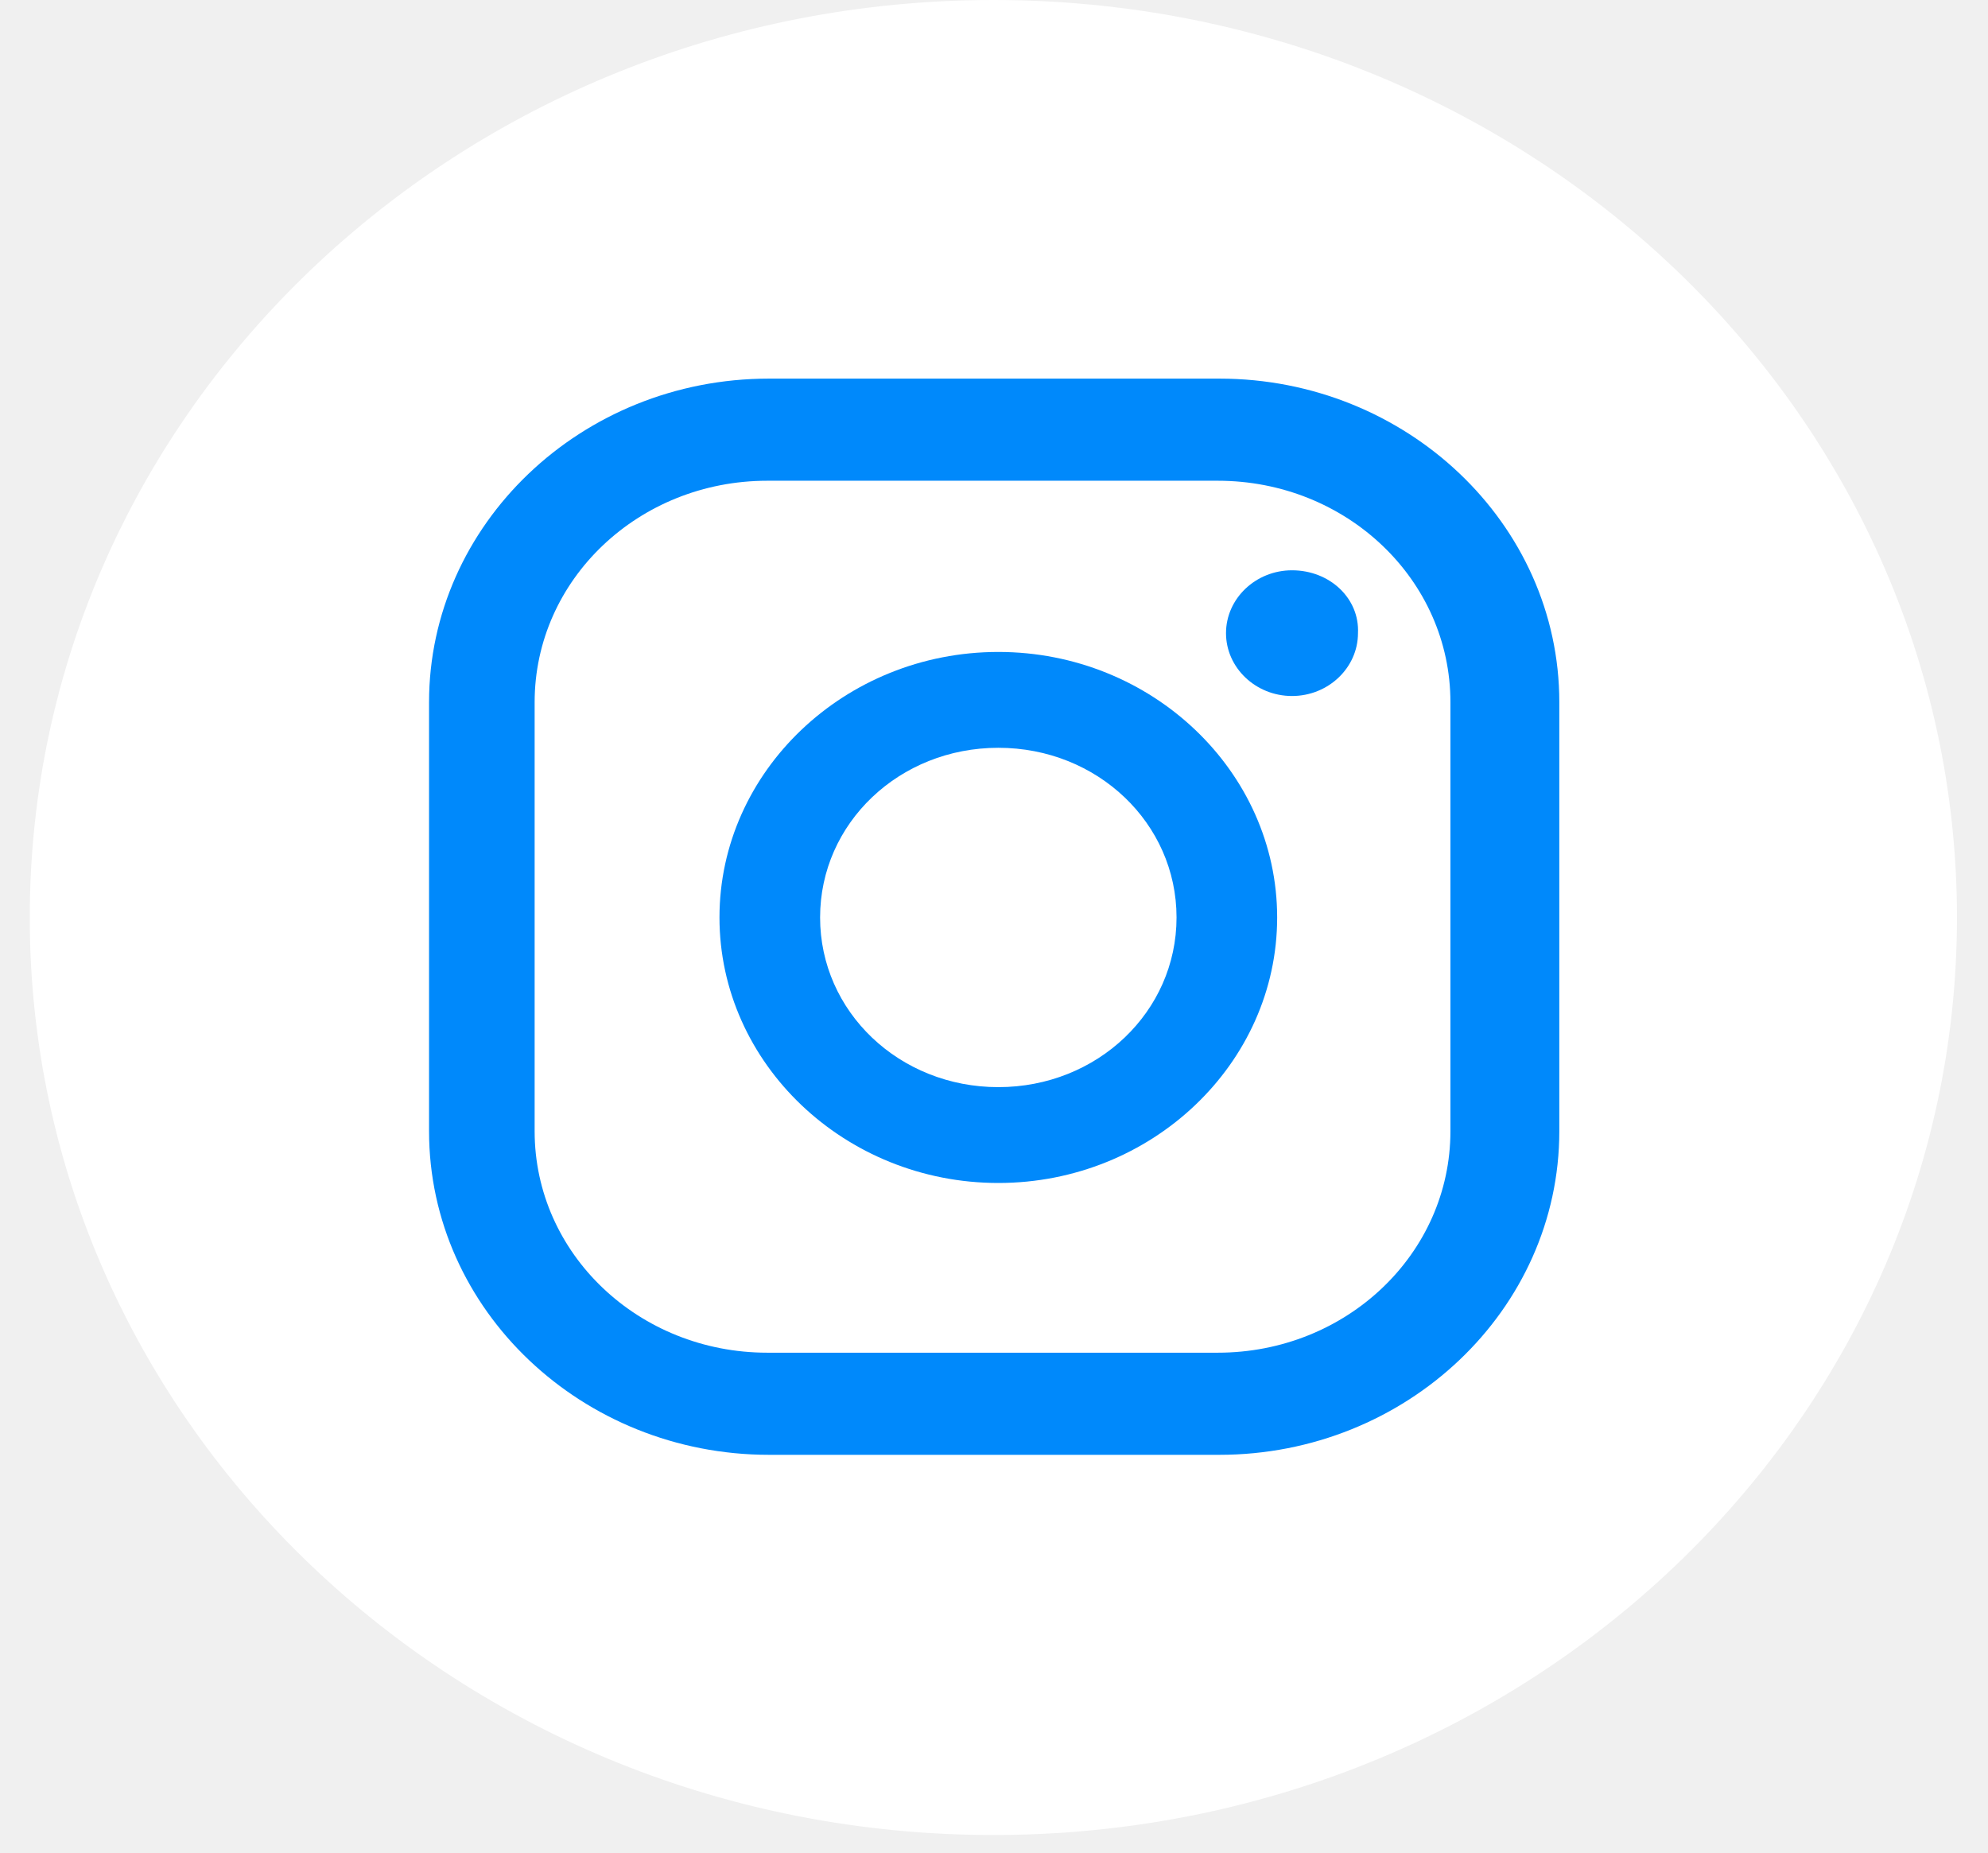
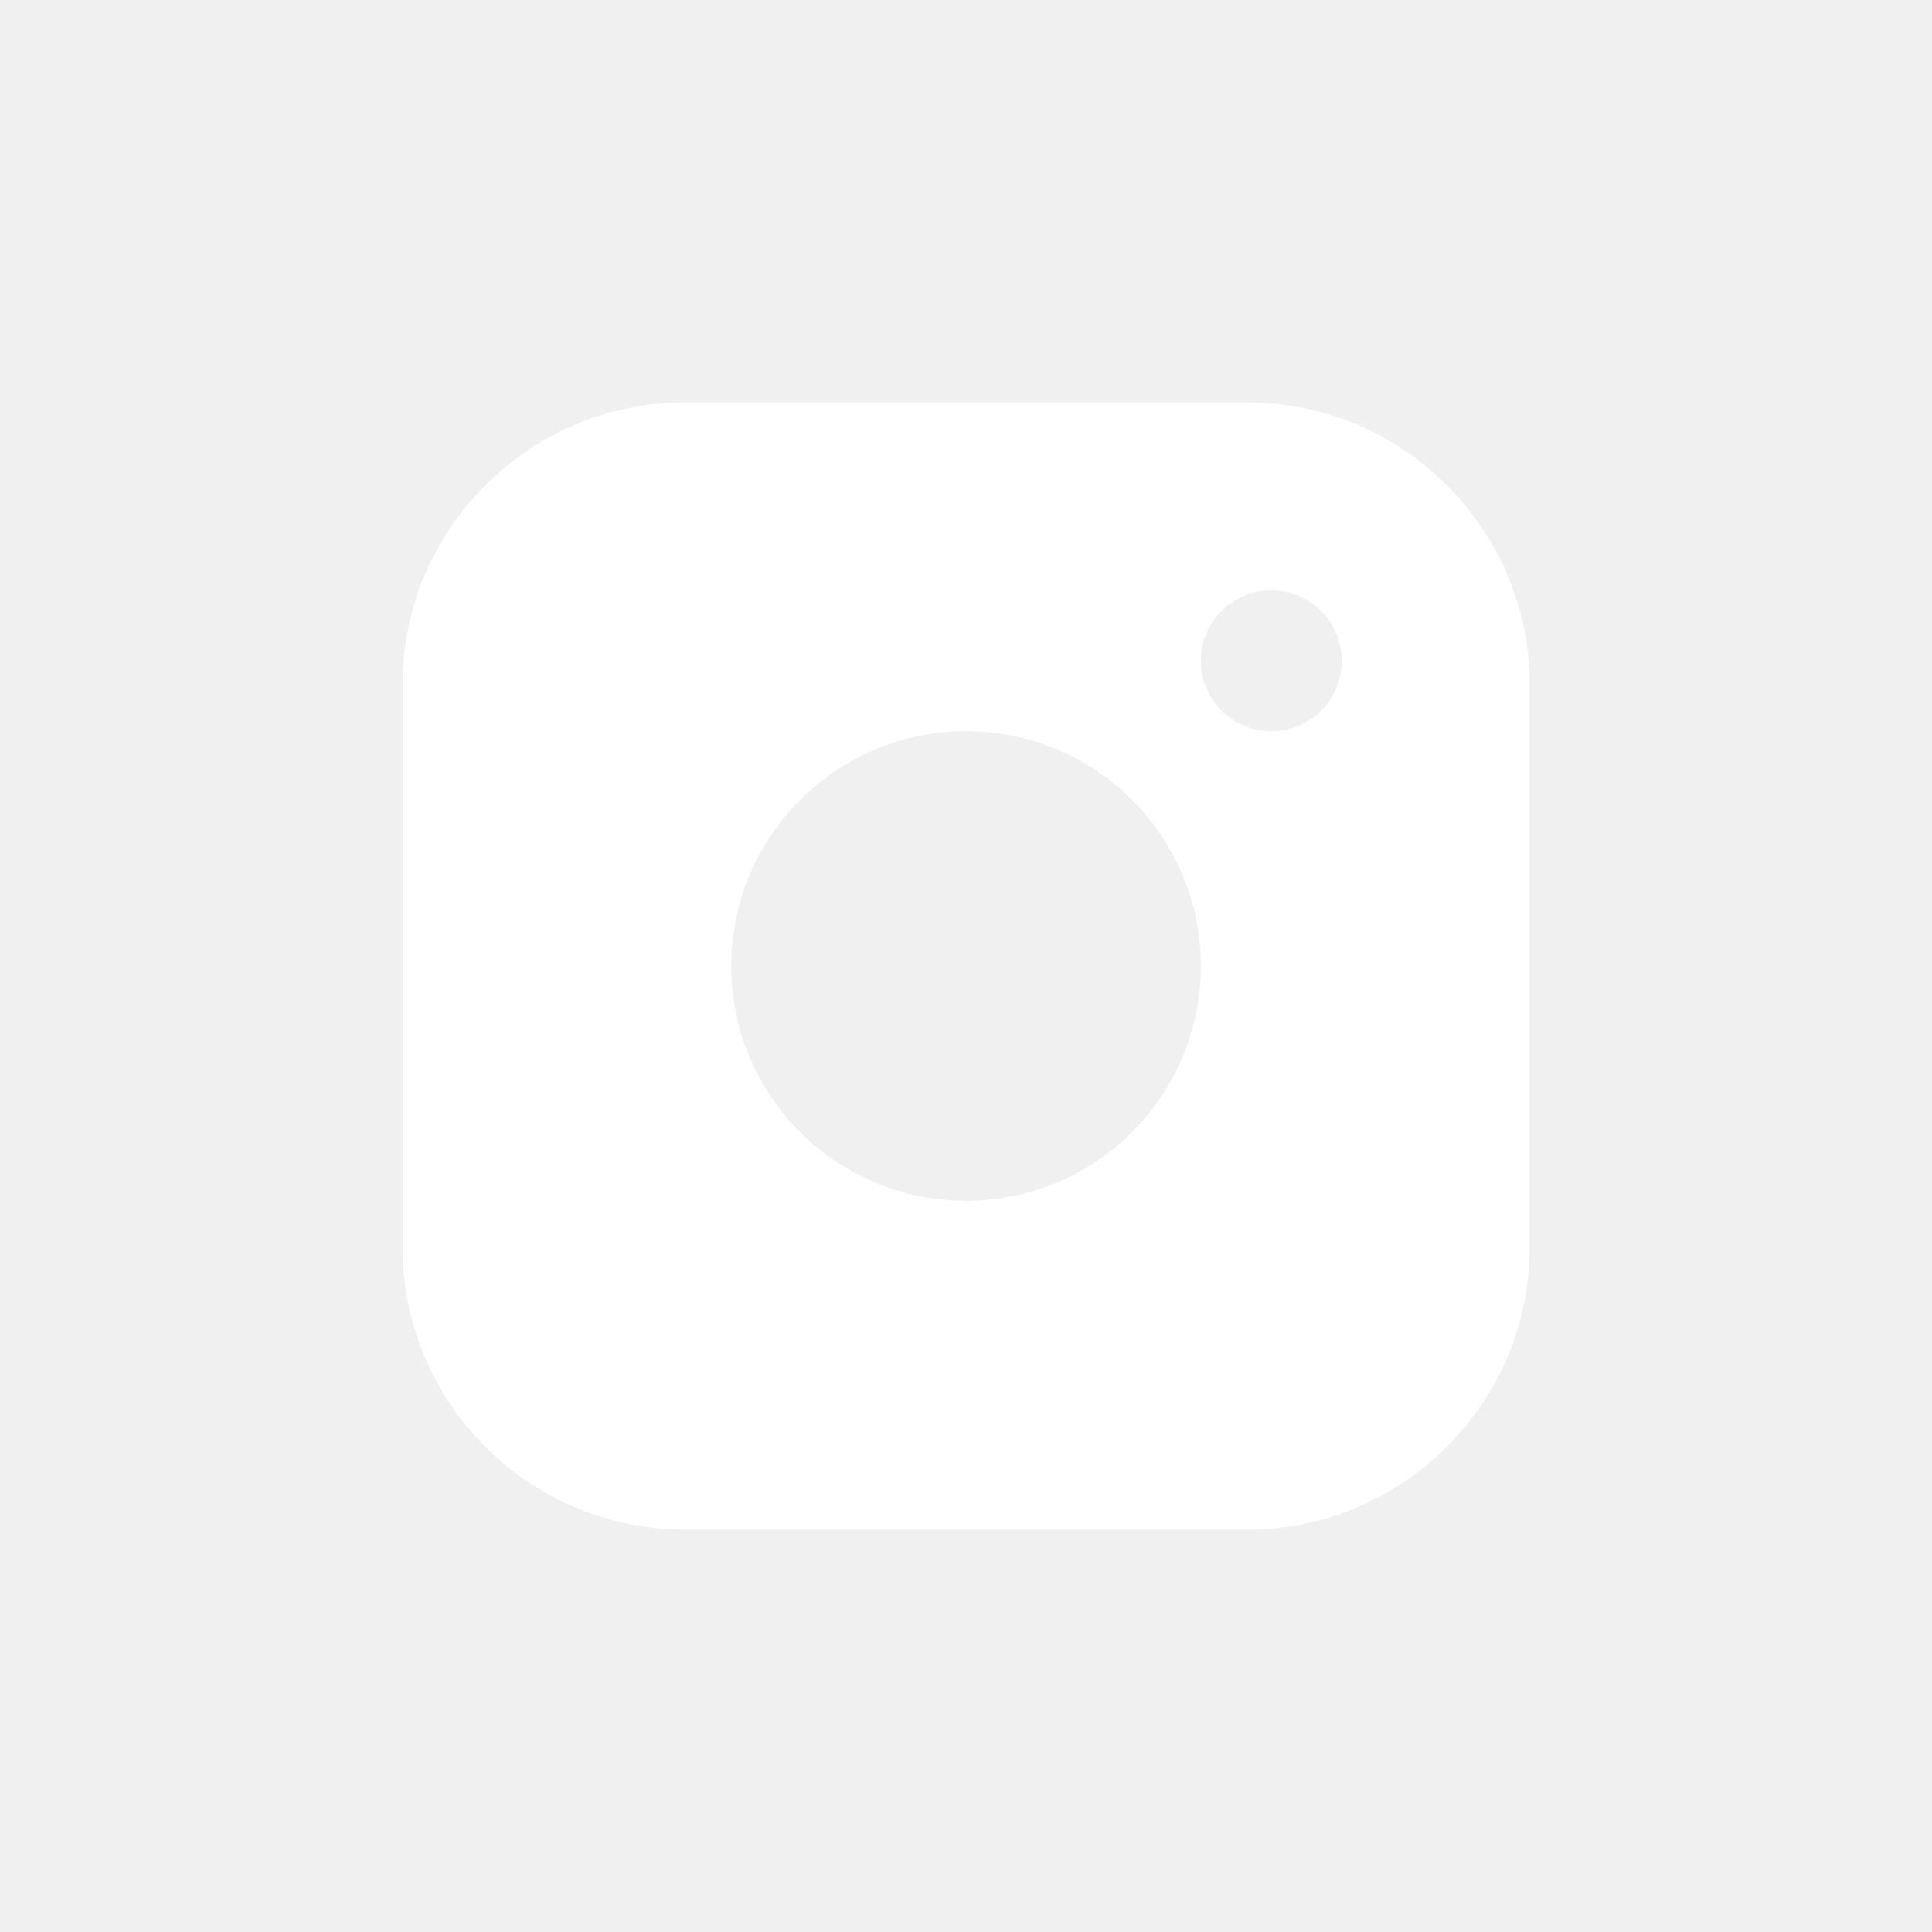
- <svg xmlns="http://www.w3.org/2000/svg" width="44" height="41" viewBox="0 0 44 41" fill="none">
-   <path d="M21.986 40.61C33.765 40.61 43.313 31.519 43.313 20.305C43.313 9.091 33.765 0 21.986 0C10.207 0 0.659 9.091 0.659 20.305C0.659 31.519 10.207 40.61 21.986 40.61Z" fill="white" />
-   <path d="M28.596 12.621C27.792 12.621 27.135 13.247 27.135 14.012C27.135 14.777 27.792 15.403 28.596 15.403C29.399 15.403 30.056 14.777 30.056 14.012C30.093 13.247 29.436 12.621 28.596 12.621Z" fill="#0089FB" />
-   <path d="M22.096 14.428C18.699 14.428 15.924 17.07 15.924 20.304C15.924 23.537 18.699 26.18 22.096 26.18C25.492 26.18 28.267 23.537 28.267 20.304C28.267 17.07 25.492 14.428 22.096 14.428ZM22.096 24.059C19.904 24.059 18.151 22.39 18.151 20.304C18.151 18.218 19.904 16.549 22.096 16.549C24.287 16.549 26.04 18.218 26.04 20.304C26.04 22.39 24.287 24.059 22.096 24.059Z" fill="#0089FB" />
-   <path d="M26.989 32.196H17.019C12.892 32.196 9.496 28.997 9.496 25.033V15.541C9.496 11.612 12.856 8.379 17.019 8.379H26.989C31.116 8.379 34.512 11.578 34.512 15.541V25.033C34.512 28.997 31.116 32.196 26.989 32.196ZM16.983 10.639C14.134 10.639 11.833 12.829 11.833 15.541V25.033C11.833 27.745 14.134 29.936 16.983 29.936H26.952C29.801 29.936 32.102 27.745 32.102 25.033V15.541C32.102 12.829 29.801 10.639 26.952 10.639H16.983Z" fill="#0089FB" />
+ <svg xmlns="http://www.w3.org/2000/svg" width="32" height="32" viewBox="0 0 32 32" fill="none">
+   <path fill-rule="evenodd" clip-rule="evenodd" d="M20.668 6.667H11.335C8.768 6.667 6.668 8.766 6.668 11.334V20.667C6.668 23.233 8.768 25.334 11.335 25.334H20.668C23.234 25.334 25.335 23.233 25.335 20.667V11.334C25.335 8.766 23.234 6.667 20.668 6.667ZM16.001 19.889C13.853 19.889 12.112 18.148 12.112 16C12.112 13.852 13.853 12.111 16.001 12.111C18.148 12.111 19.89 13.852 19.89 16C19.89 18.148 18.148 19.889 16.001 19.889ZM19.89 10.945C19.89 11.589 20.412 12.111 21.057 12.111C21.702 12.111 22.224 11.589 22.224 10.945C22.224 10.3 21.702 9.778 21.057 9.778C20.412 9.778 19.89 10.3 19.89 10.945Z" fill="white" />
</svg>
